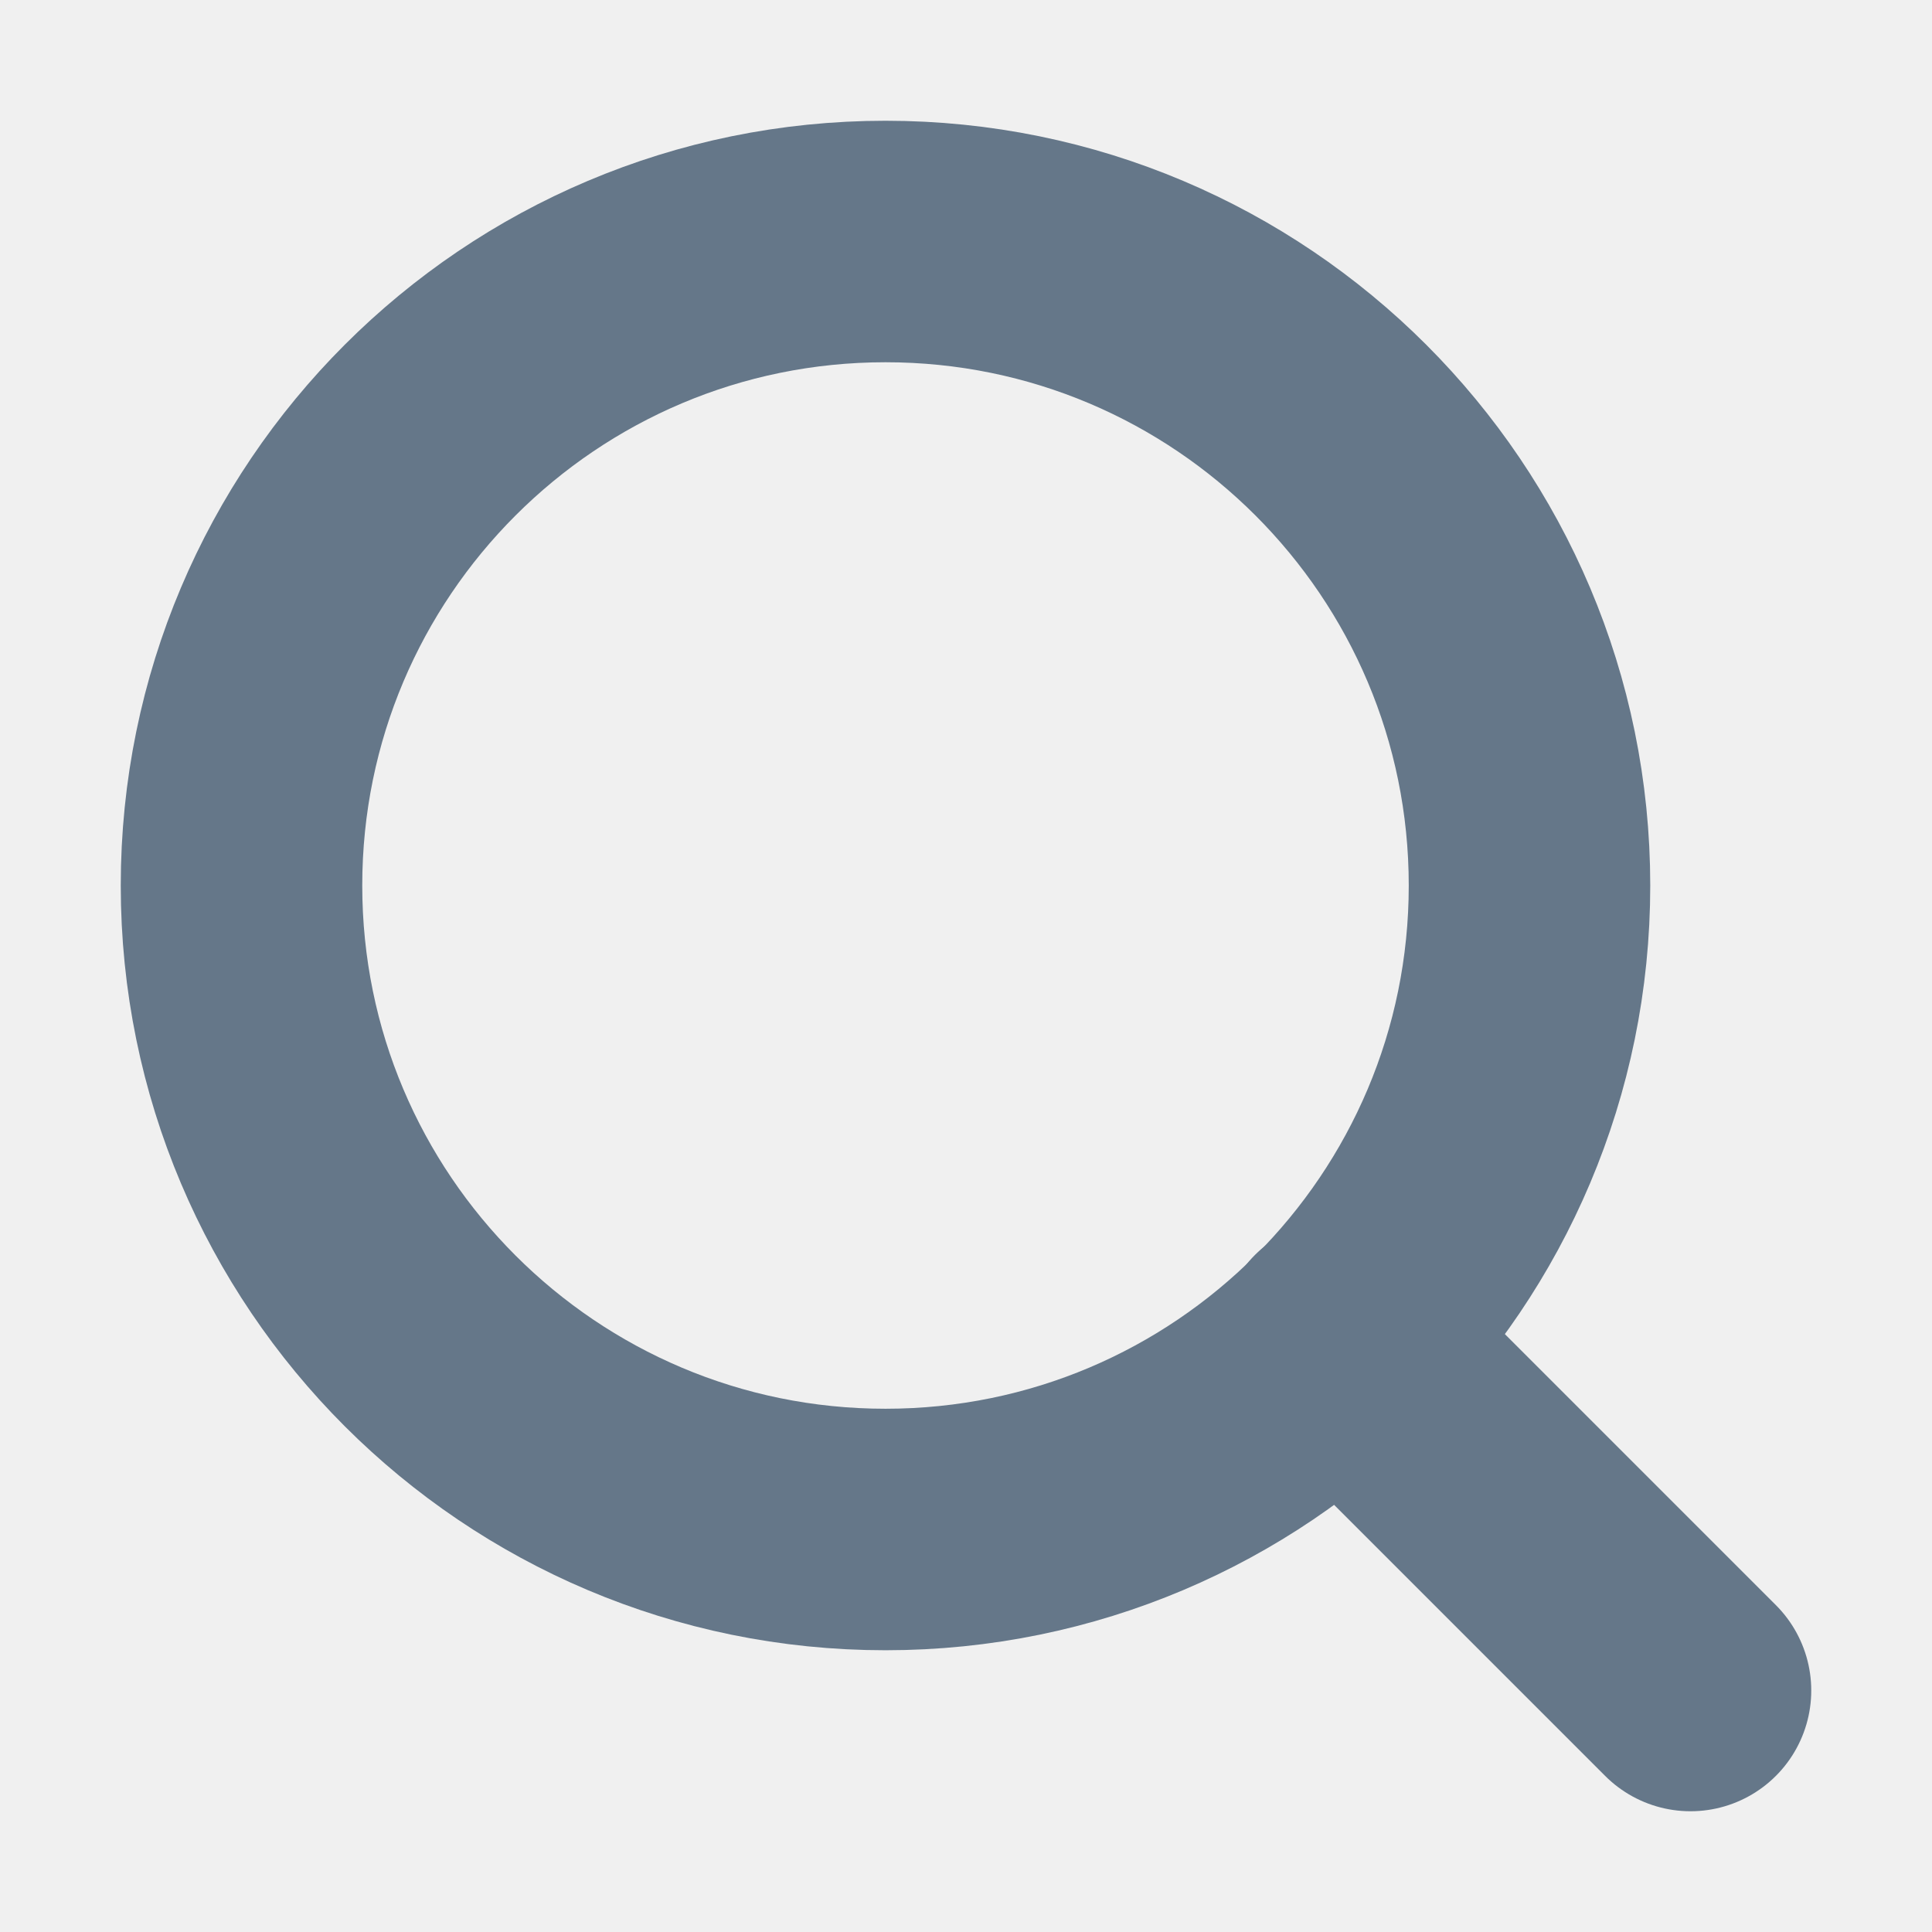
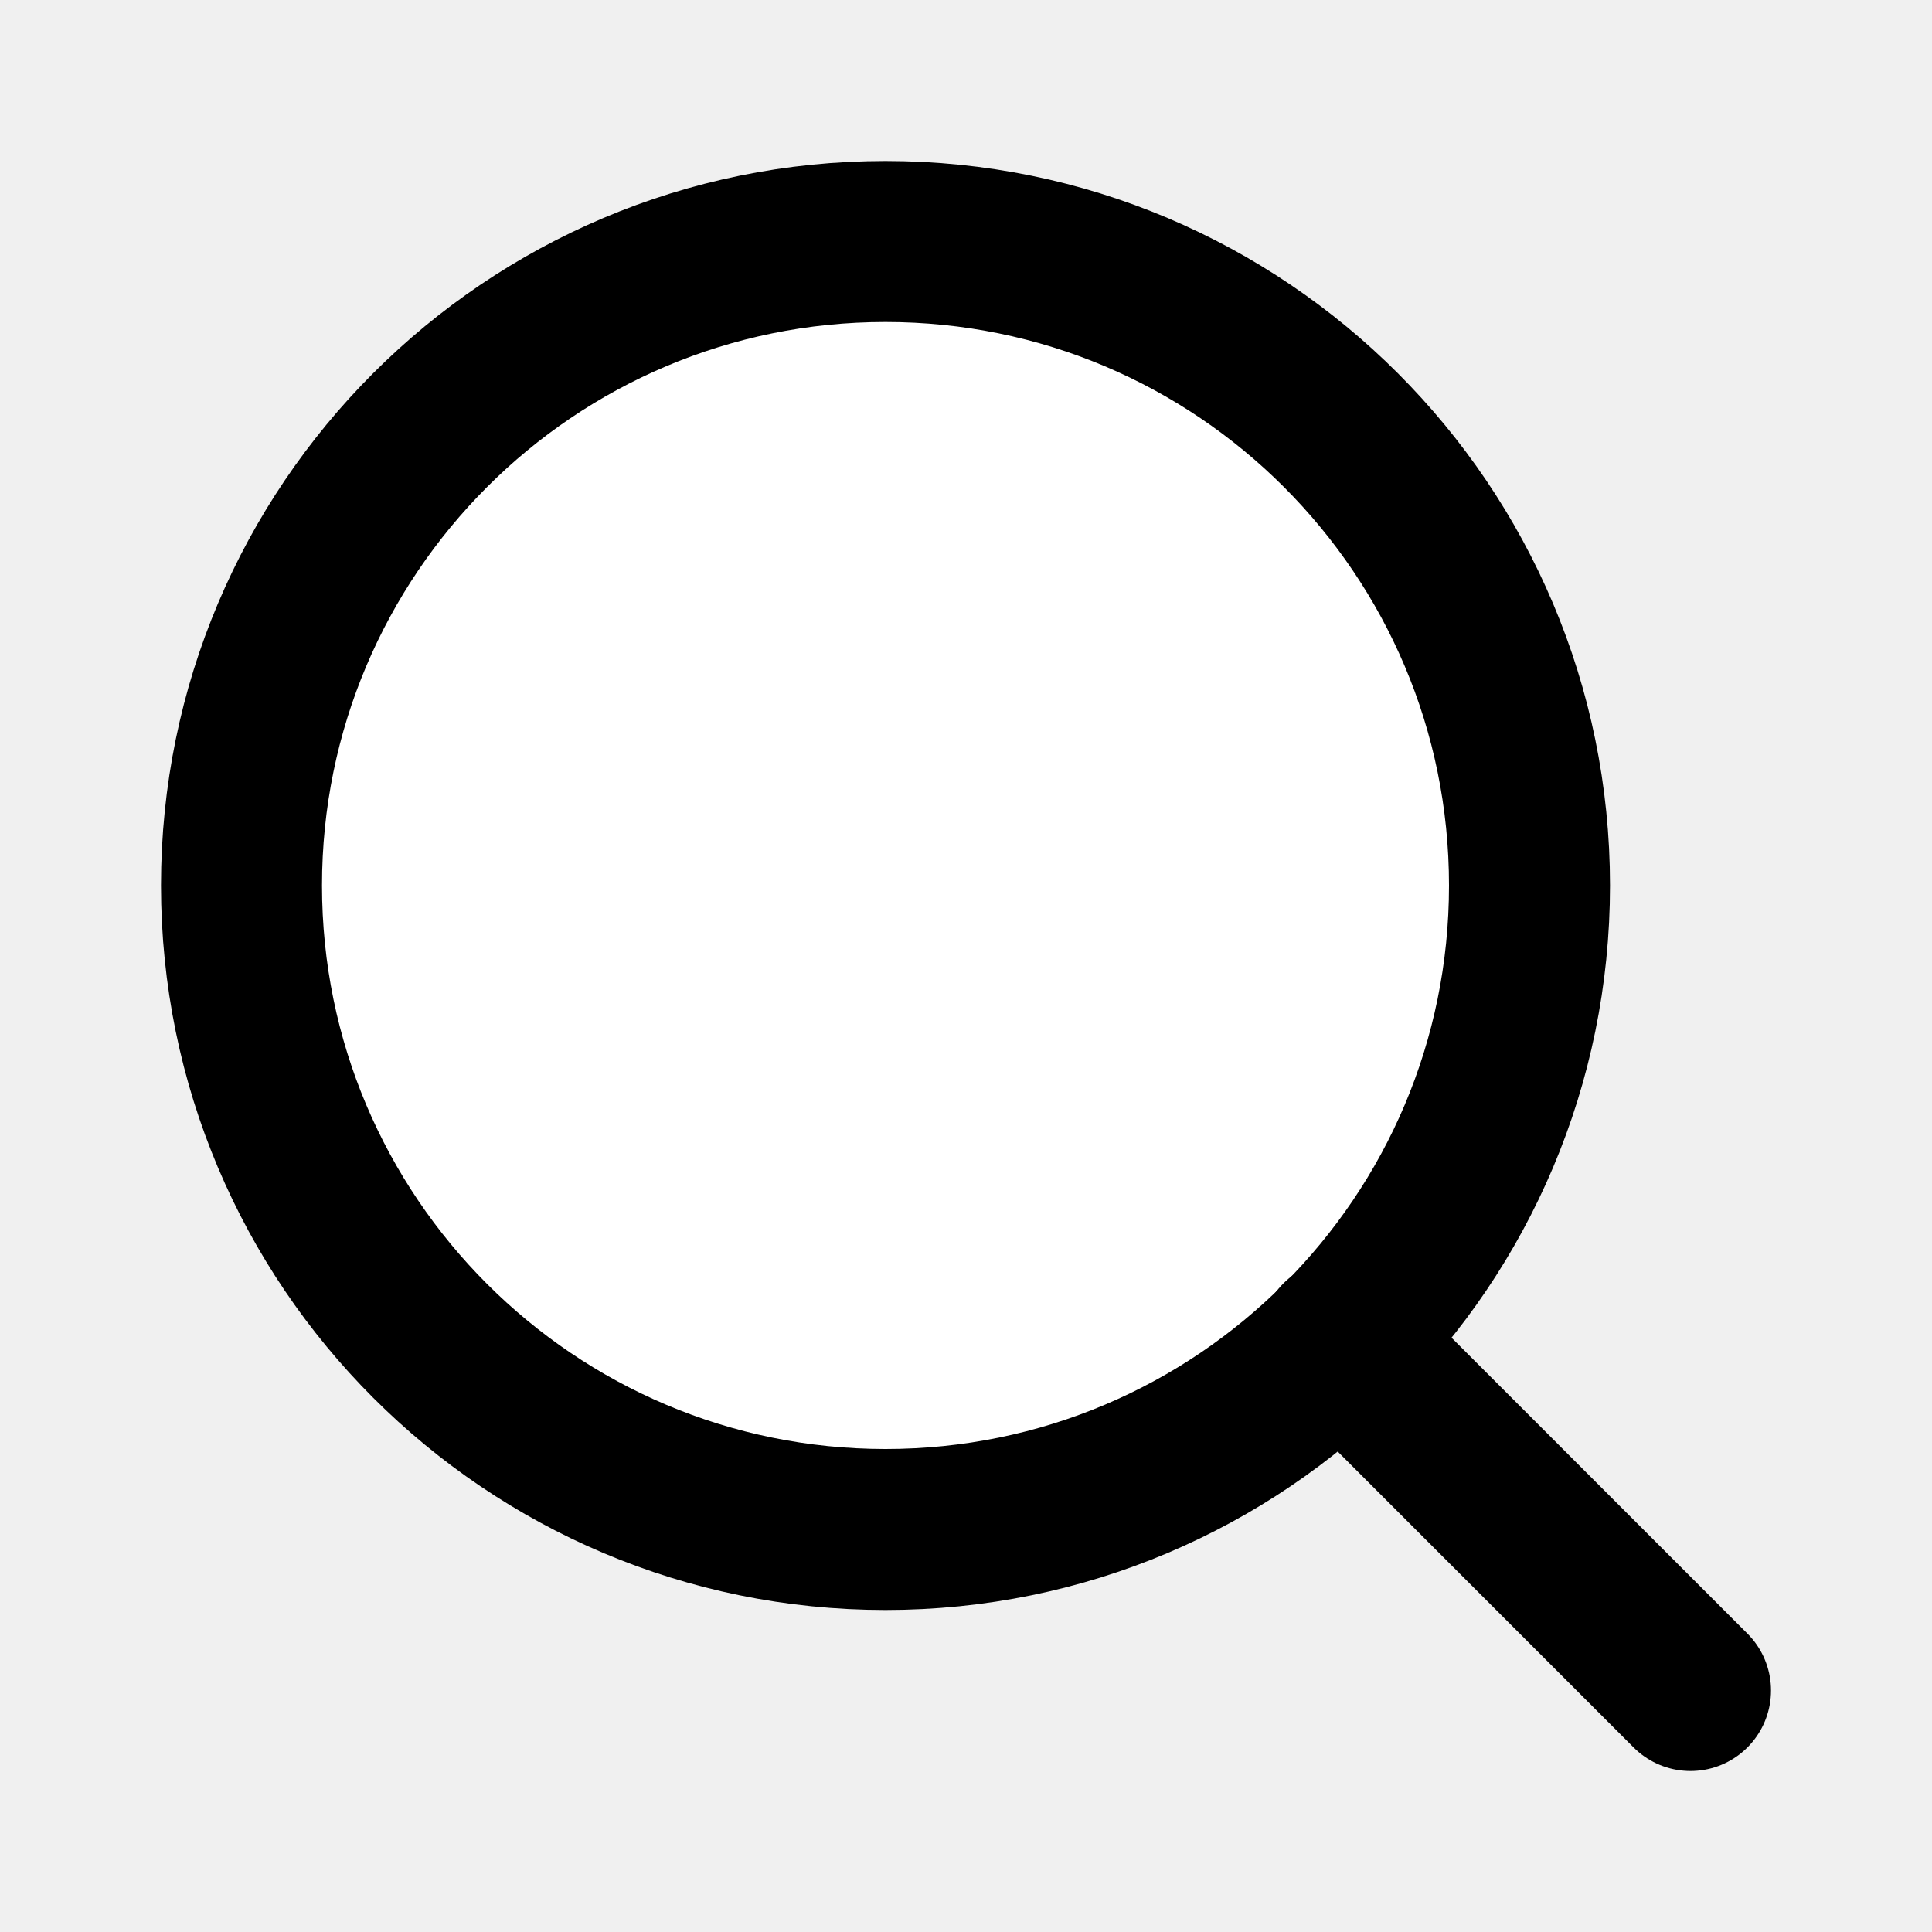
- <svg xmlns="http://www.w3.org/2000/svg" width="24" height="24" viewBox="0 0 24 24" fill="none" stroke="#657789" stroke-width="3" stroke-linecap="round" stroke-linejoin="round" class="feather feather-search">
+ <svg xmlns="http://www.w3.org/2000/svg" width="24" height="24" viewBox="0 0 24 24" fill="white" stroke="black" stroke-width="2" stroke-linecap="round" stroke-linejoin="round" class="feather feather-search">
  <circle cx="11" cy="11" r="8" />
  <line x1="21" y1="21" x2="16.65" y2="16.65" />
</svg>
